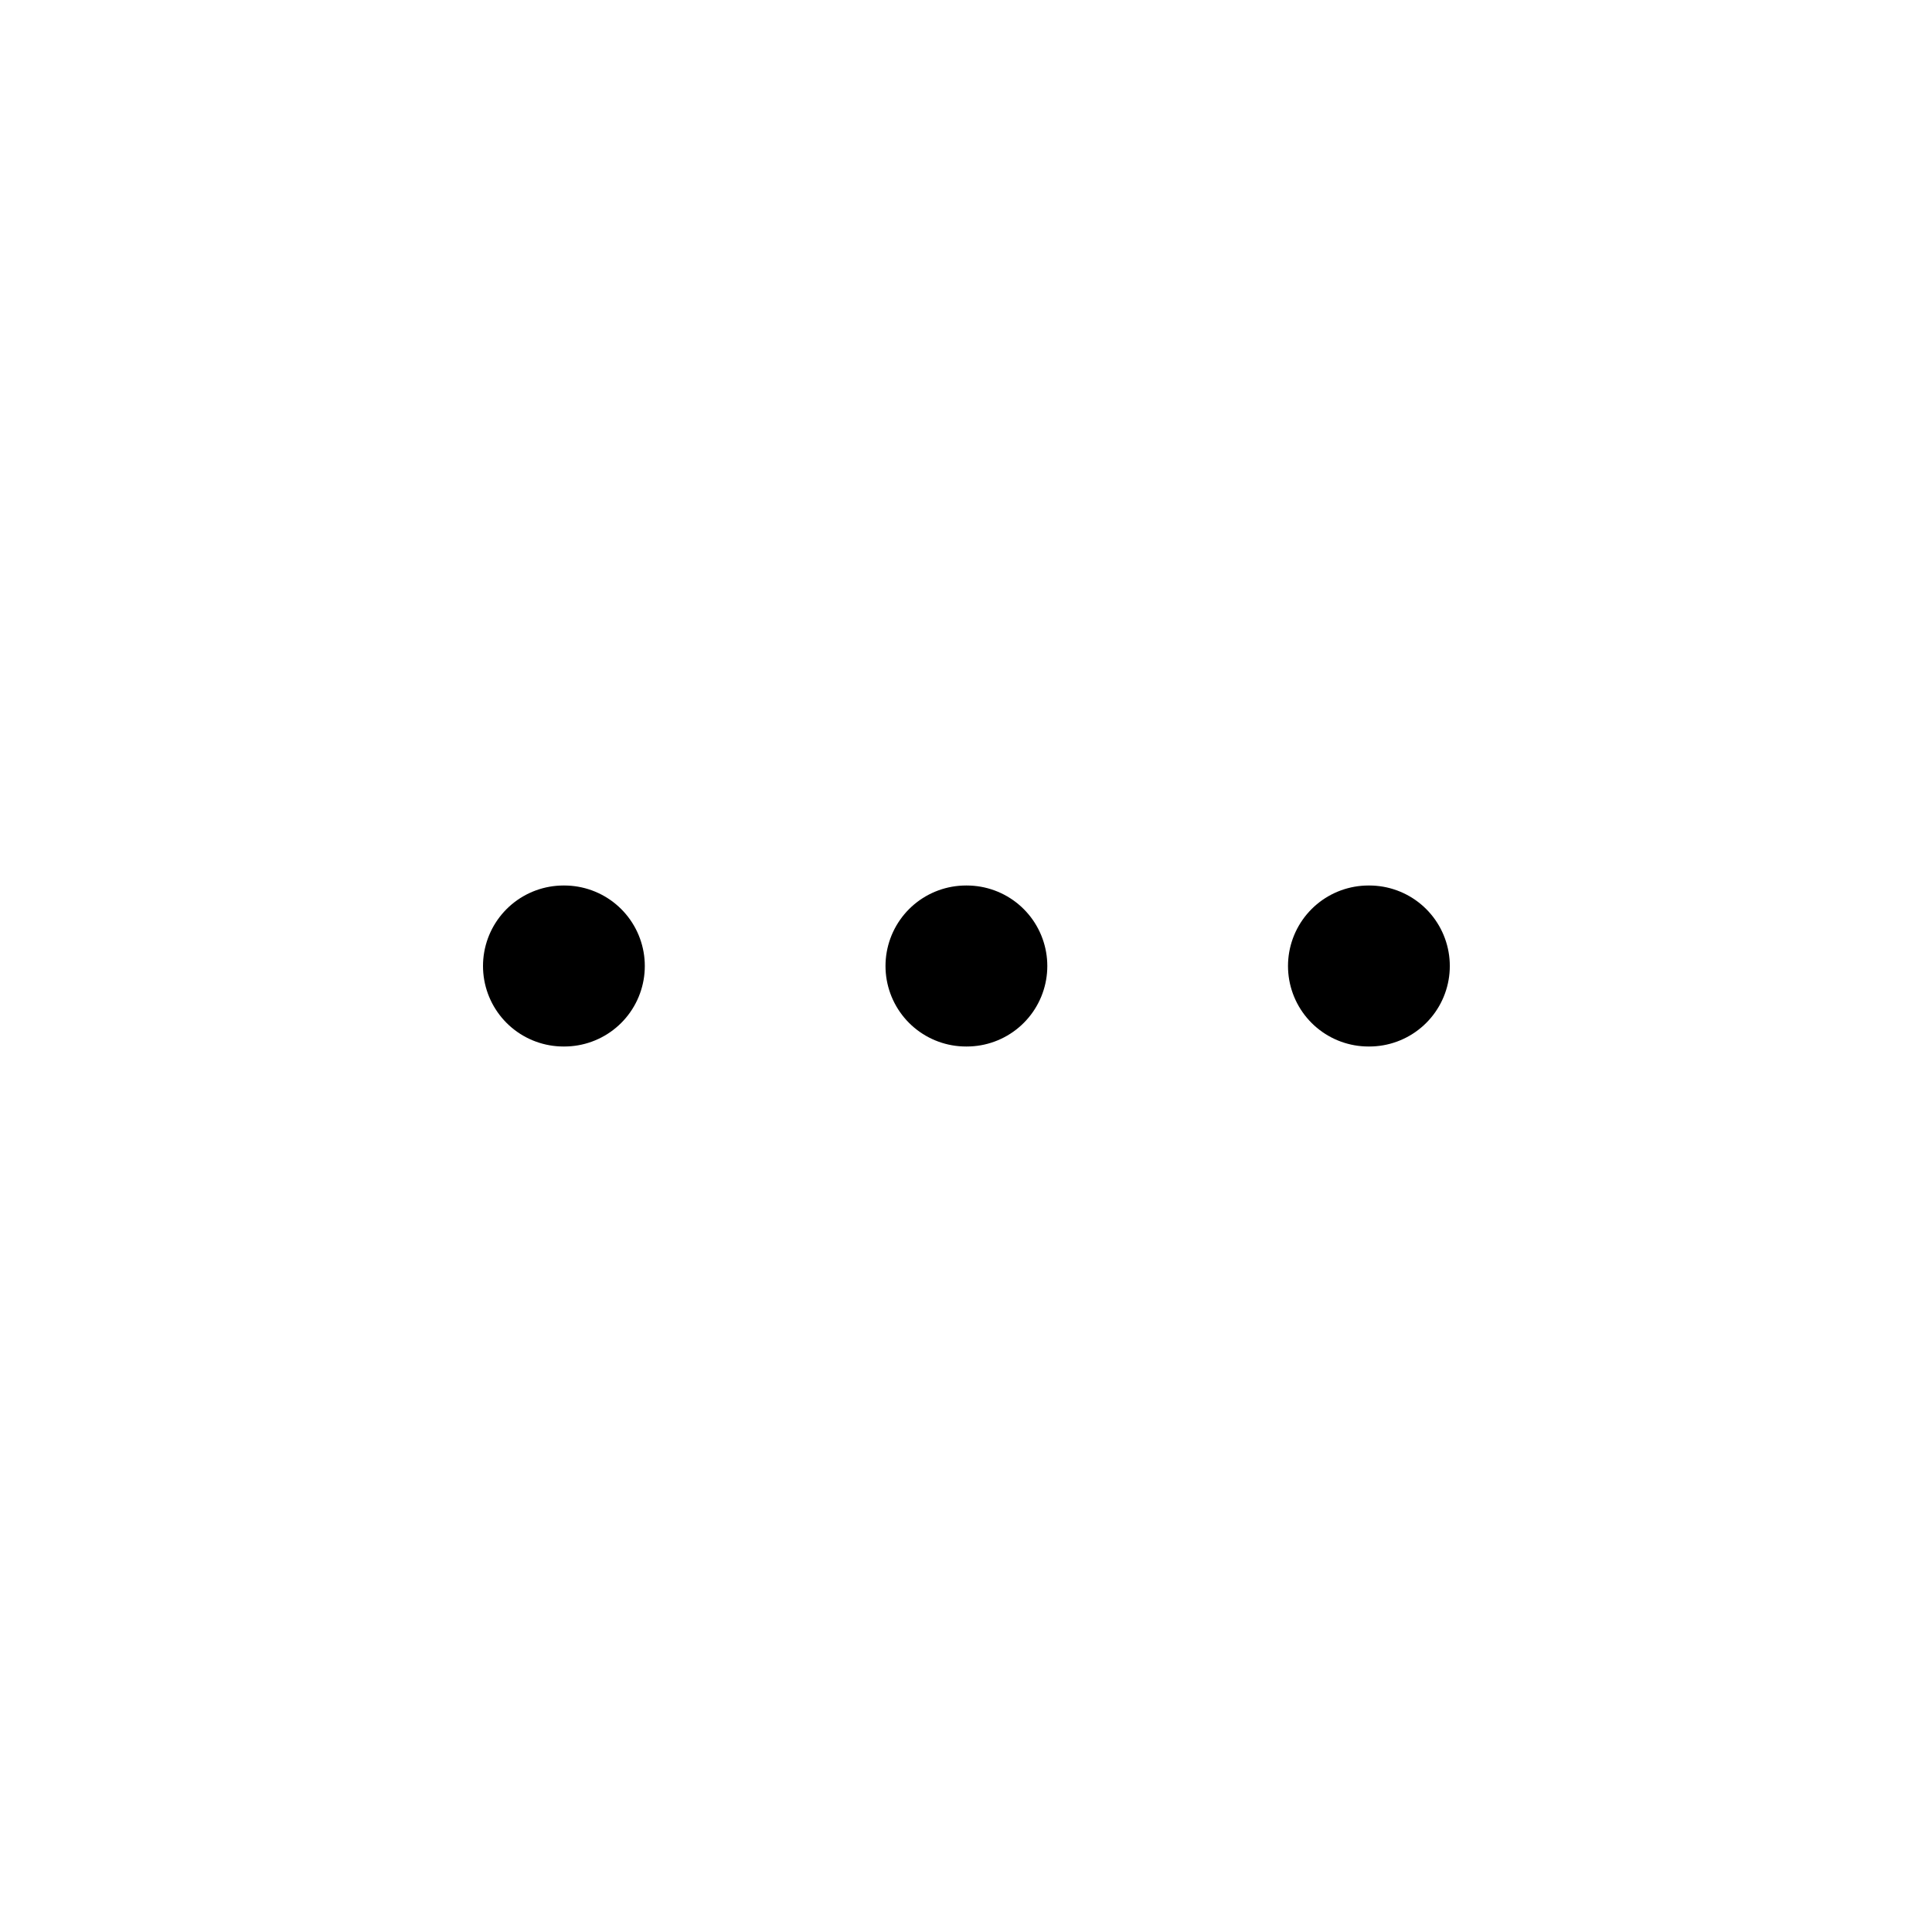
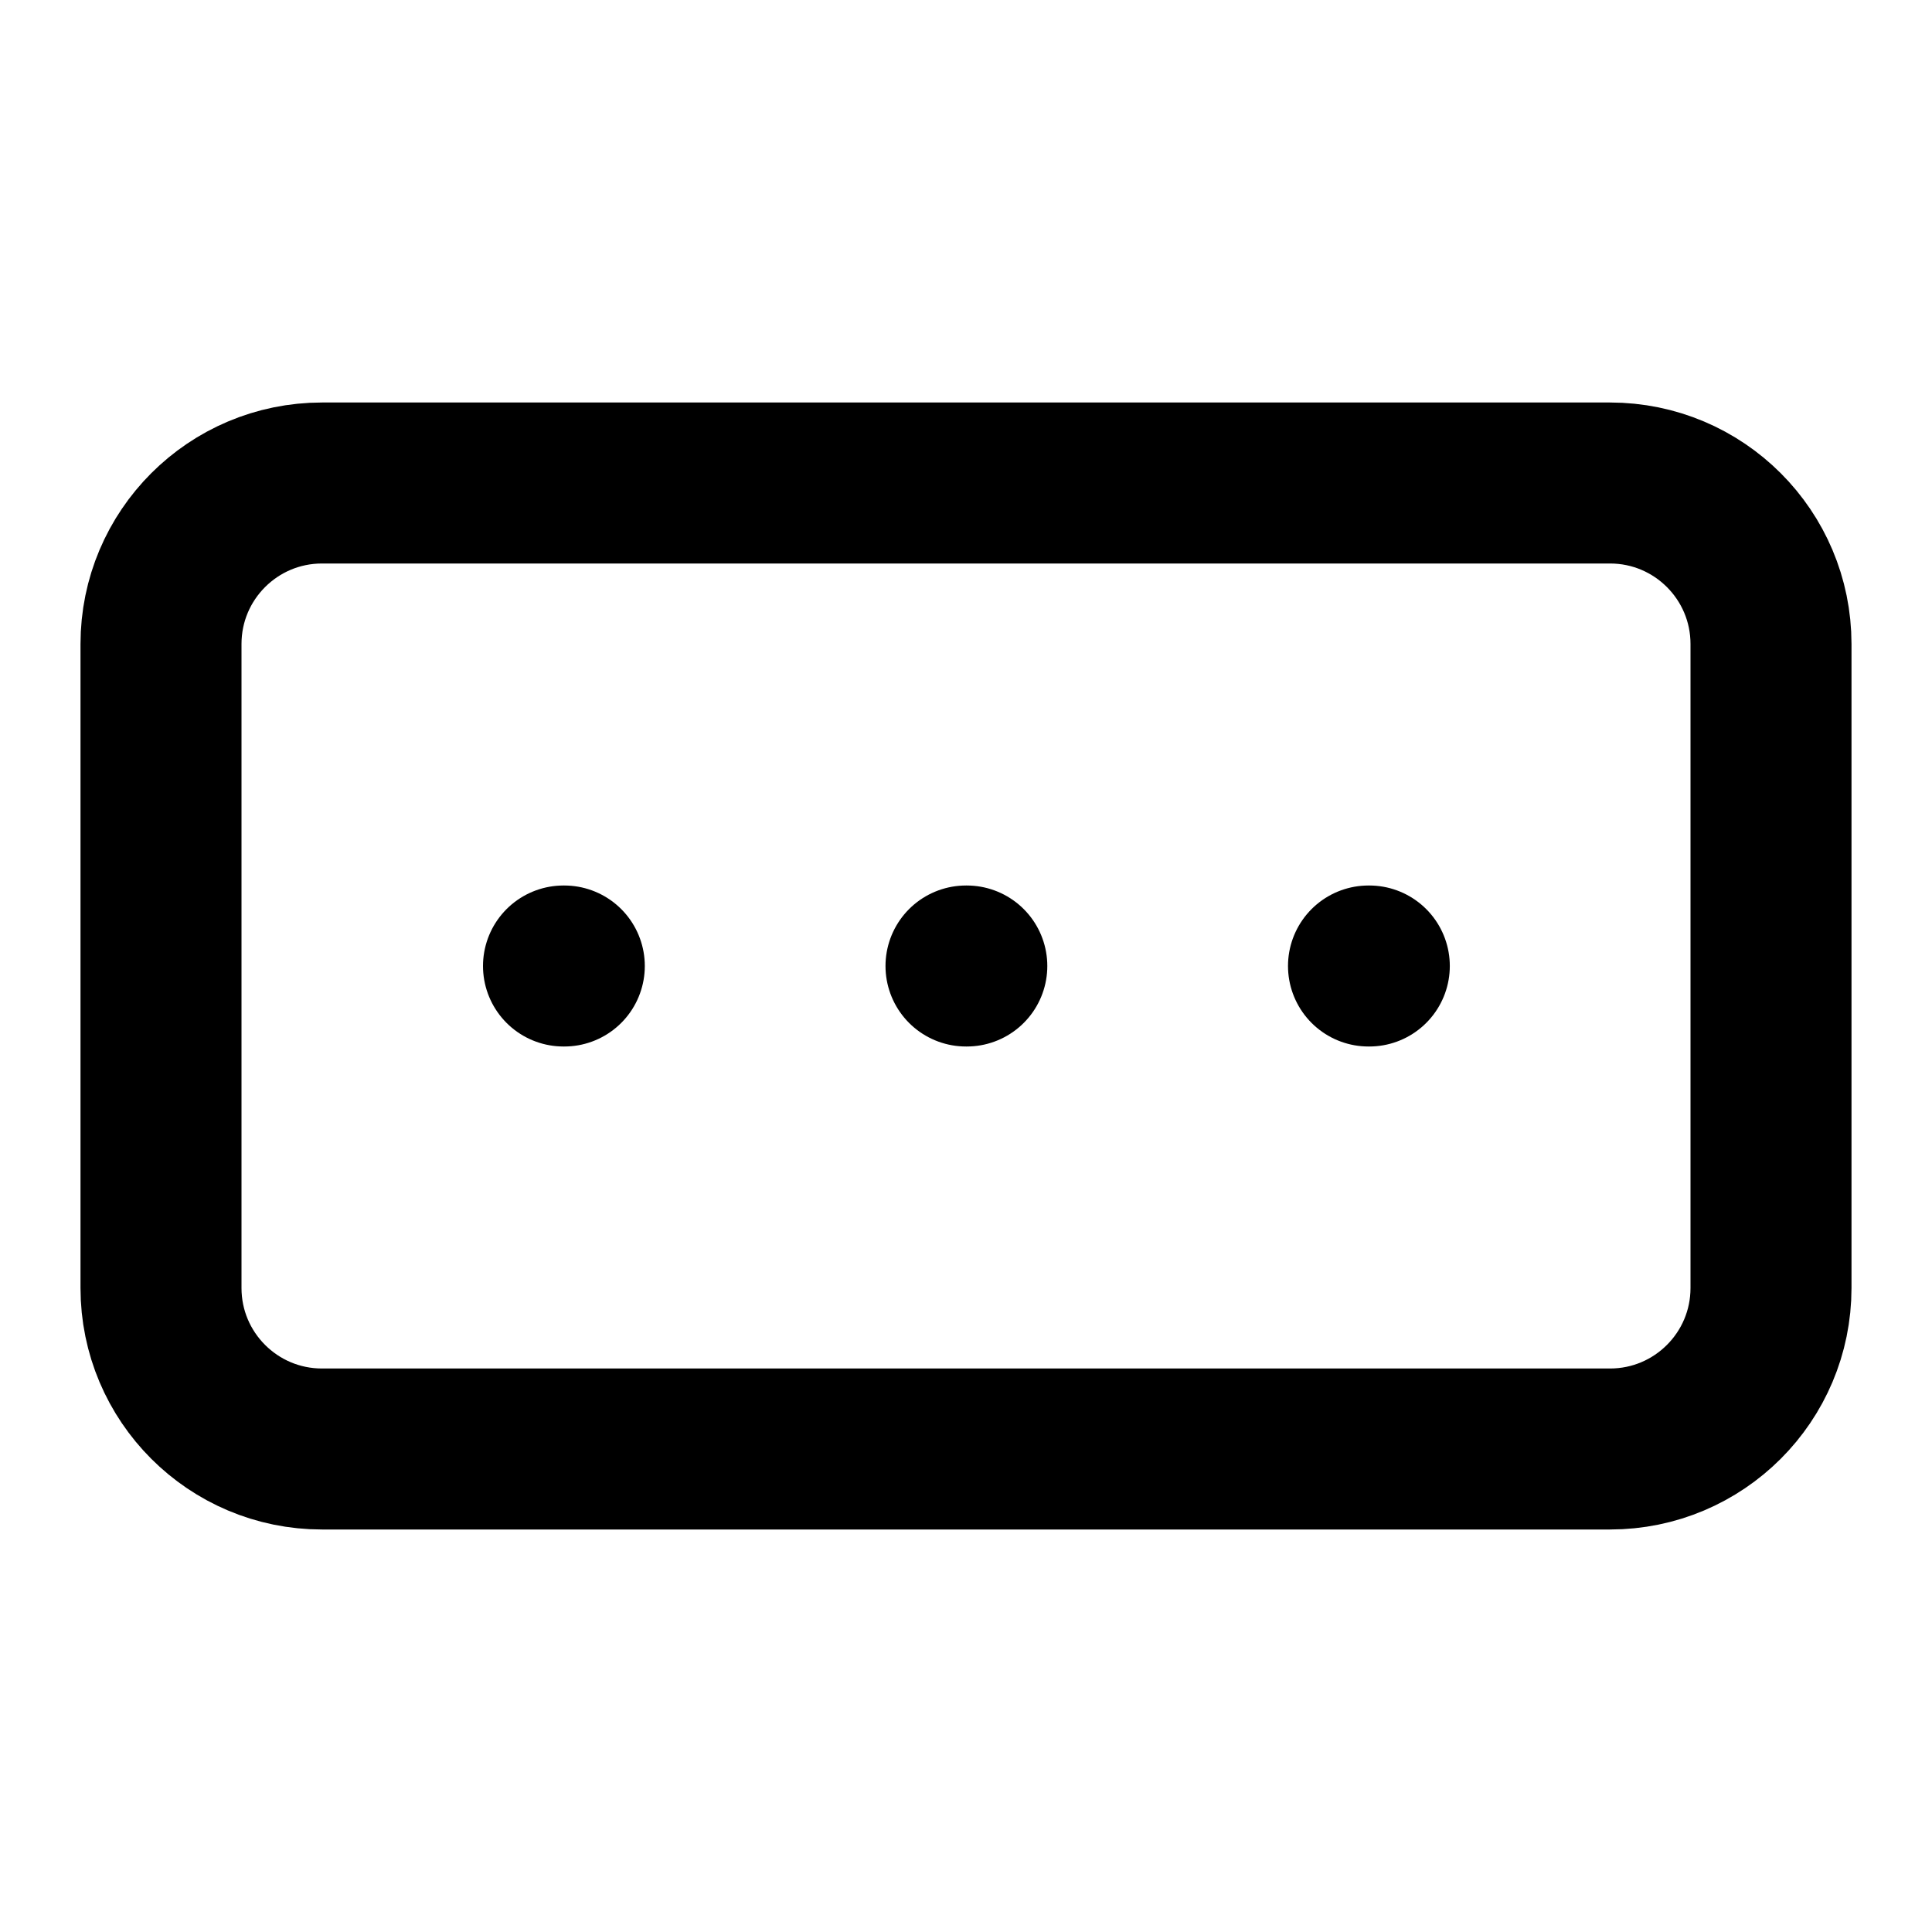
<svg xmlns="http://www.w3.org/2000/svg" viewBox="0 0 24 24" fill="none" stroke="currentColor" stroke-width="2" stroke-linecap="round" stroke-linejoin="round">
-   <rect x="2" y="6" rx="2" />
+   <rect width="20" height="12" x="2" y="6" rx="2" />
  <path d="M12 12h.01" />
  <path d="M17 12h.01" />
  <path d="M7 12h.01" />
</svg>
